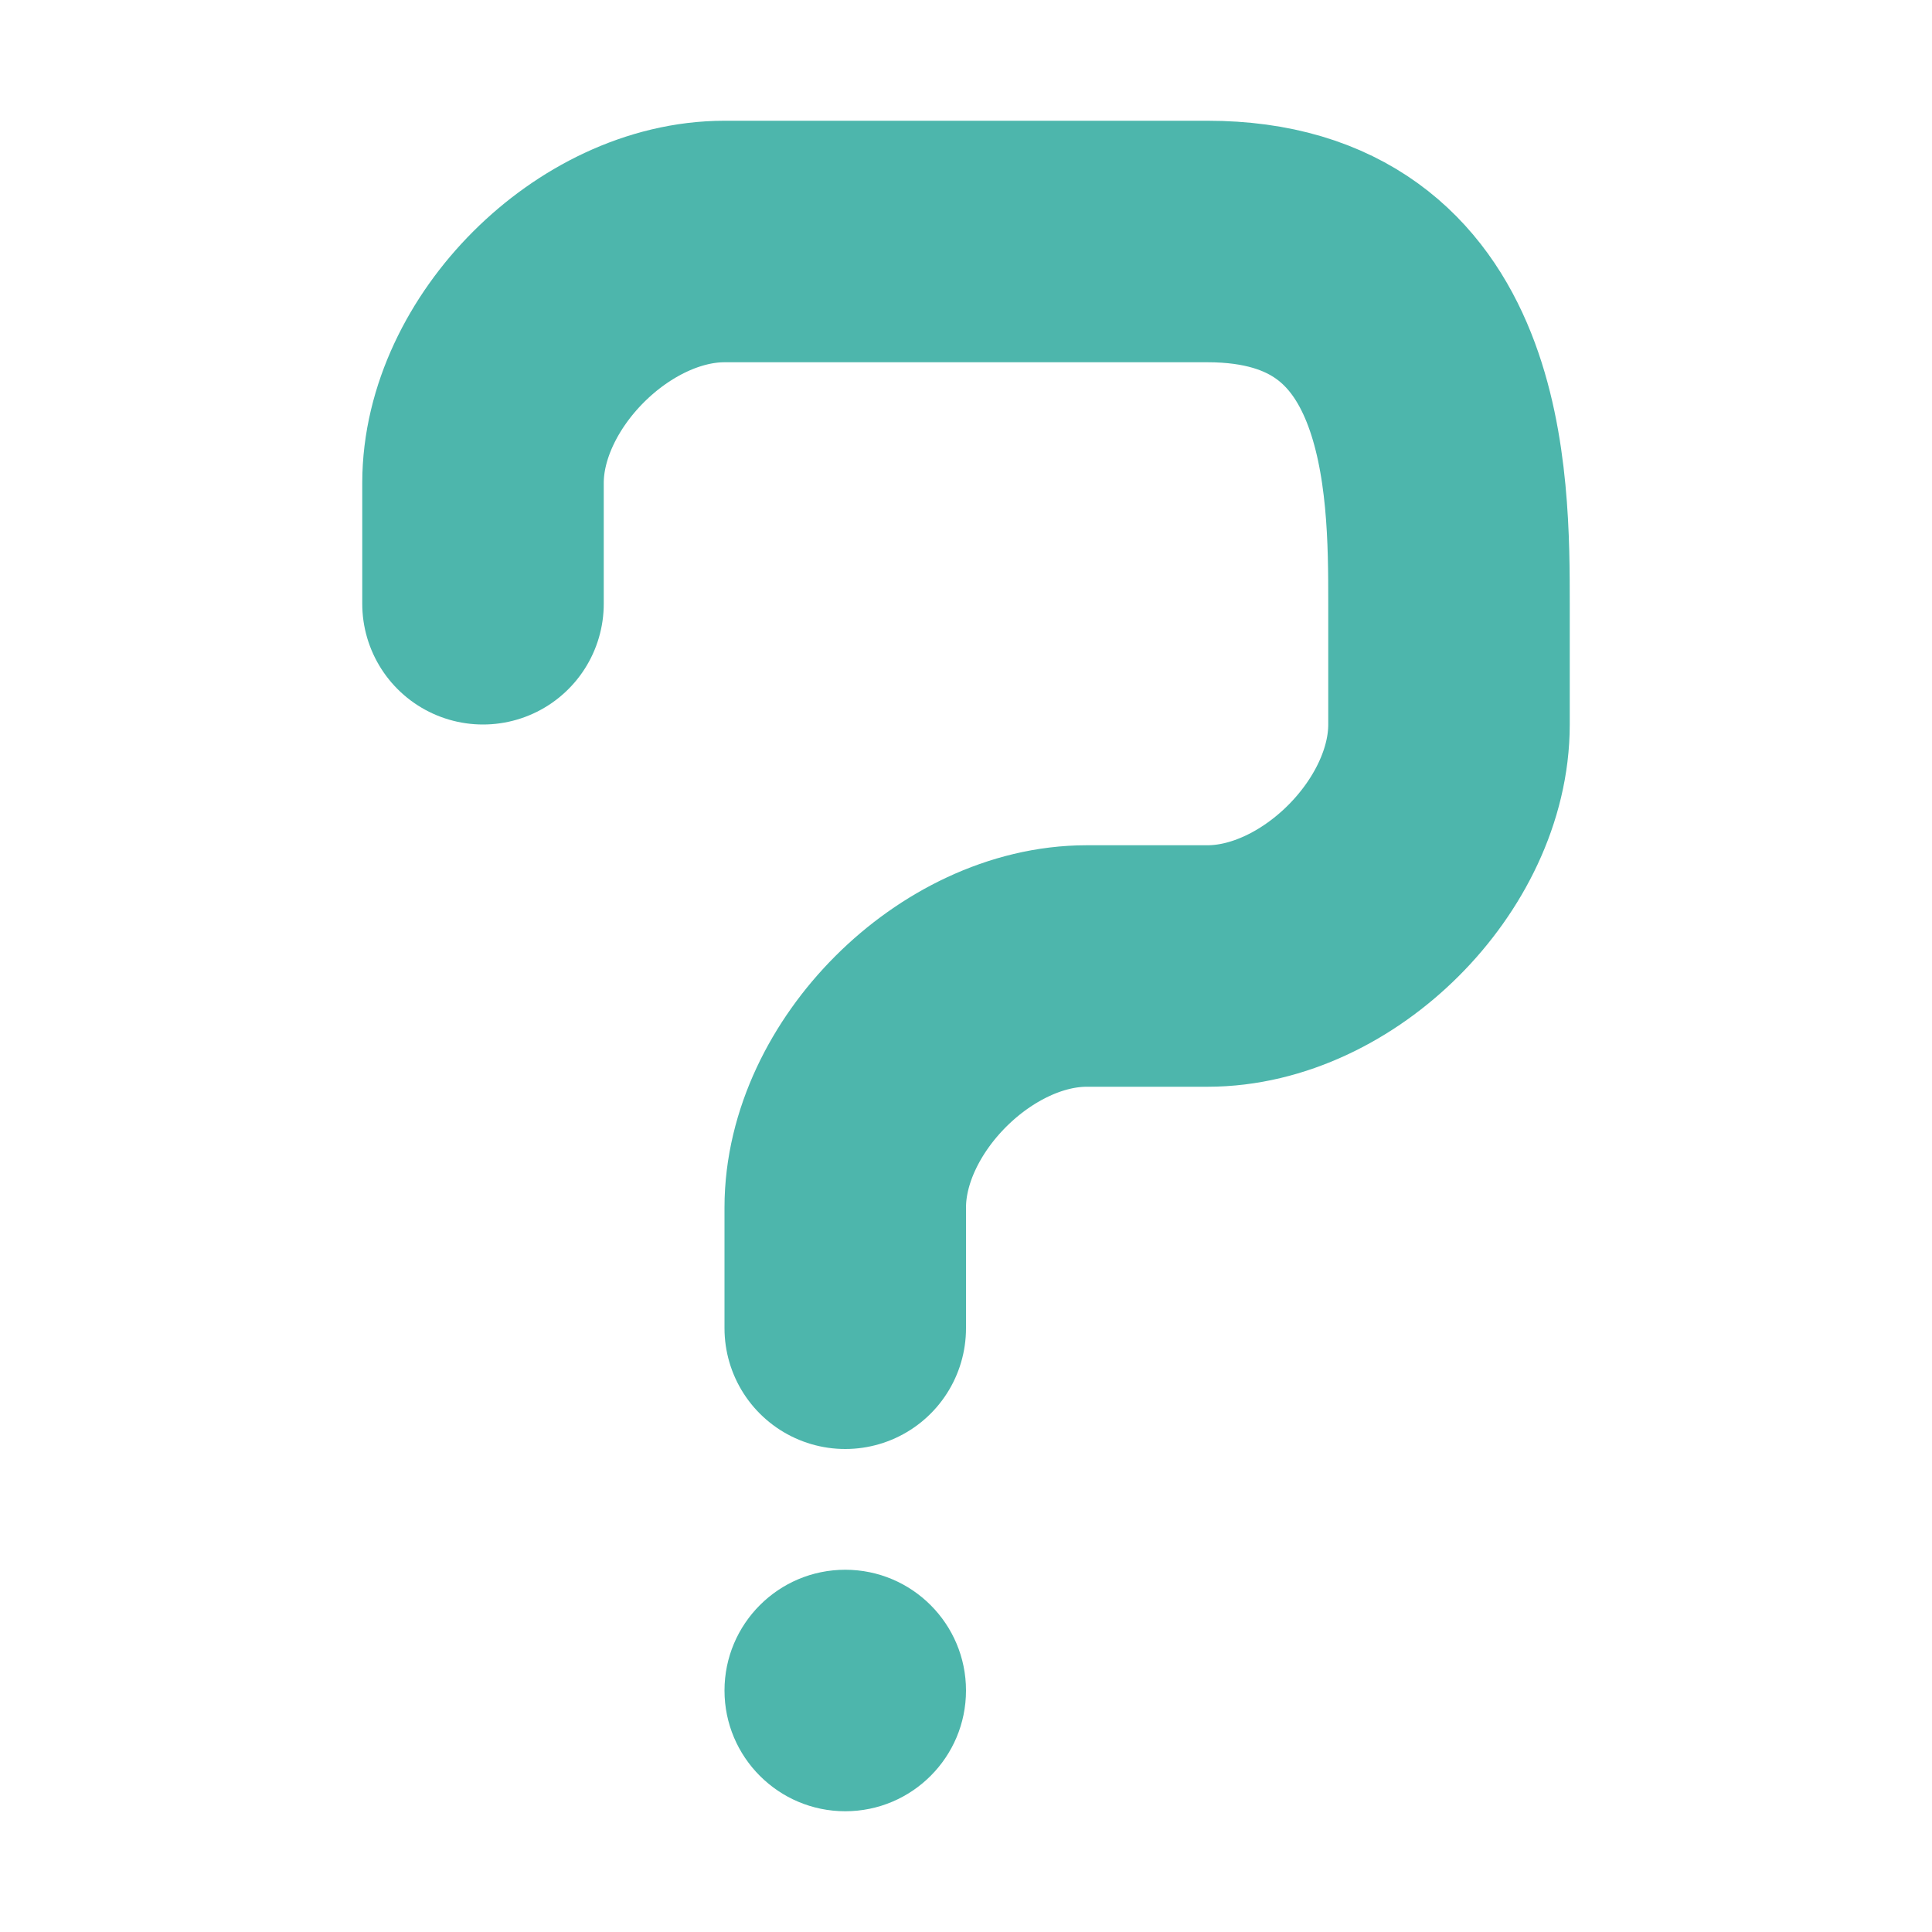
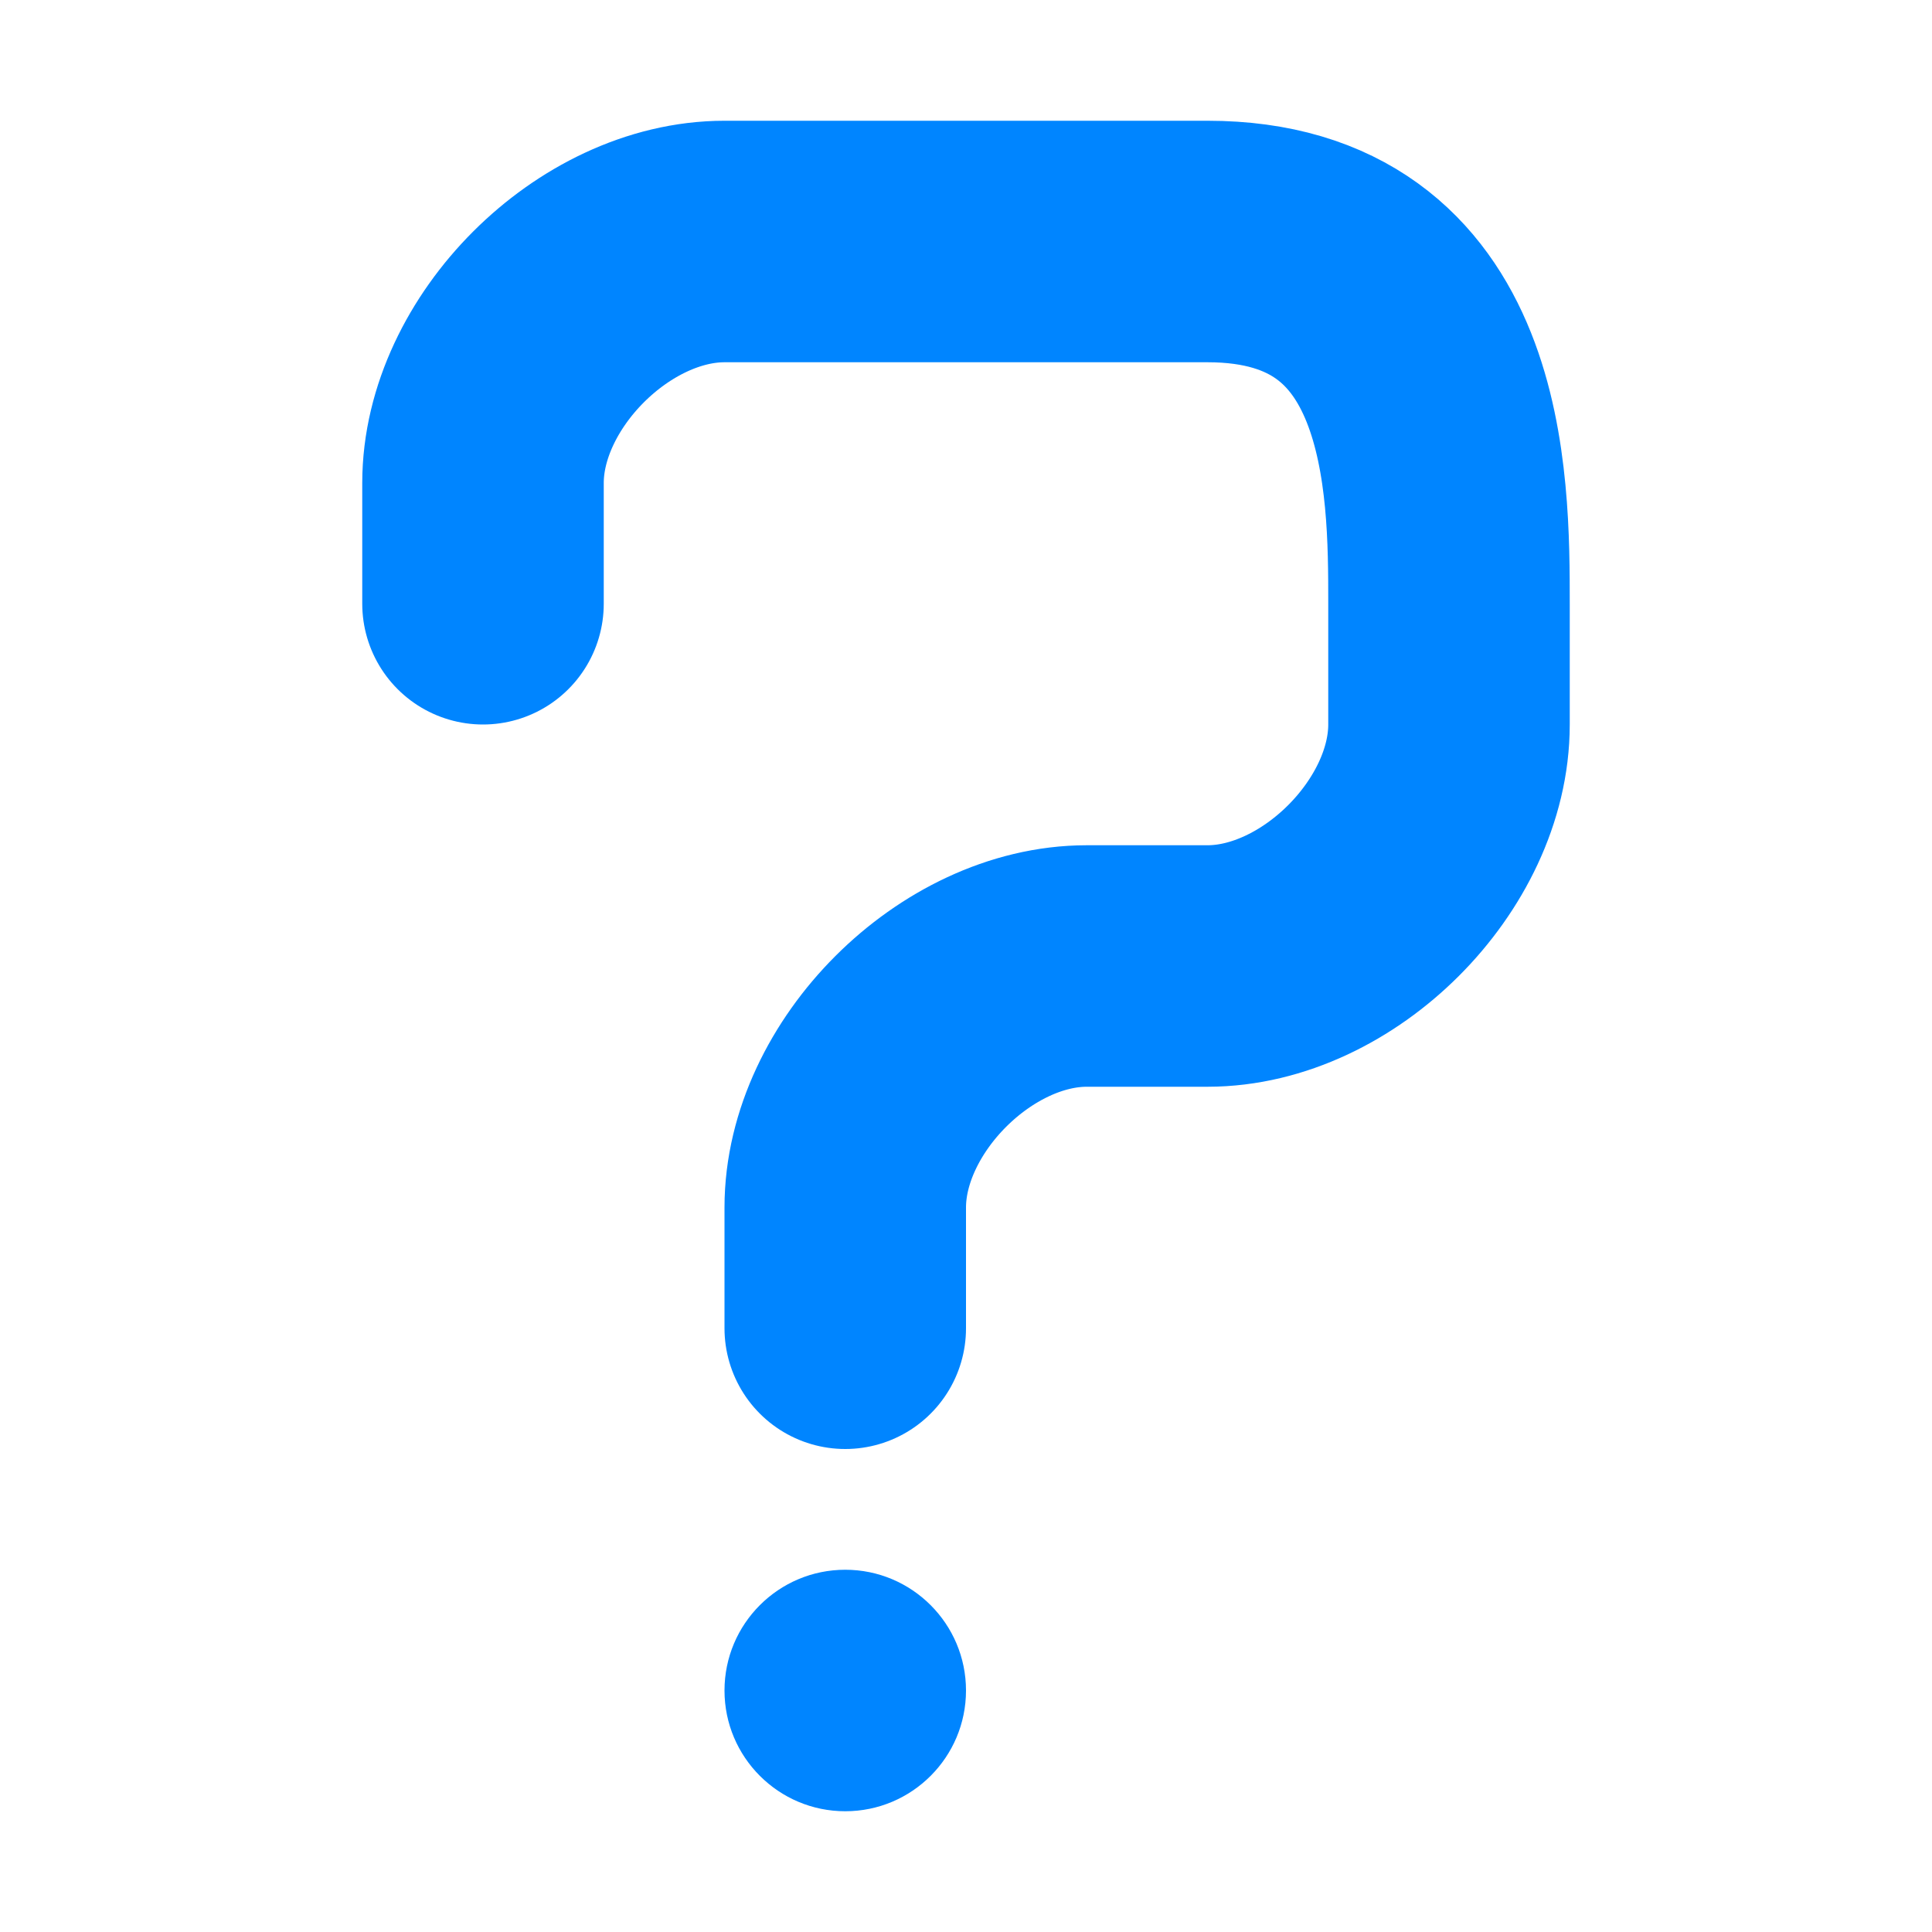
<svg xmlns="http://www.w3.org/2000/svg" width="16" height="16" viewBox="0 0 16 16" fill="none">
-   <path d="M4 5C4 5 4 5 4 4C4 3 5 2 6 2C7 2 9 2 10 2C12 2 12 4 12 5V6C12 7 11 8 10 8C9 8 9 8 9 8C9 8 10 8 9 8C8 8 7 9 7 10C7 11 7 11 7 11" stroke="#4DB6AC" stroke-width="2" stroke-miterlimit="10" stroke-linecap="round" />
-   <path d="M7 15C7.552 15 8 14.552 8 14C8 13.448 7.552 13 7 13C6.448 13 6 13.448 6 14C6 14.552 6.448 15 7 15Z" fill="#4DB6AC" />
+   <path d="M4 5C4 5 4 5 4 4C4 3 5 2 6 2C7 2 9 2 10 2C12 2 12 4 12 5V6C12 7 11 8 10 8C9 8 9 8 9 8C9 8 10 8 9 8C8 8 7 9 7 10C7 11 7 11 7 11" stroke="#0085ff" stroke-width="2" stroke-miterlimit="10" stroke-linecap="round" />
+   <path d="M7 15C7.552 15 8 14.552 8 14C8 13.448 7.552 13 7 13C6.448 13 6 13.448 6 14C6 14.552 6.448 15 7 15Z" fill="#0085ff" />
</svg>
